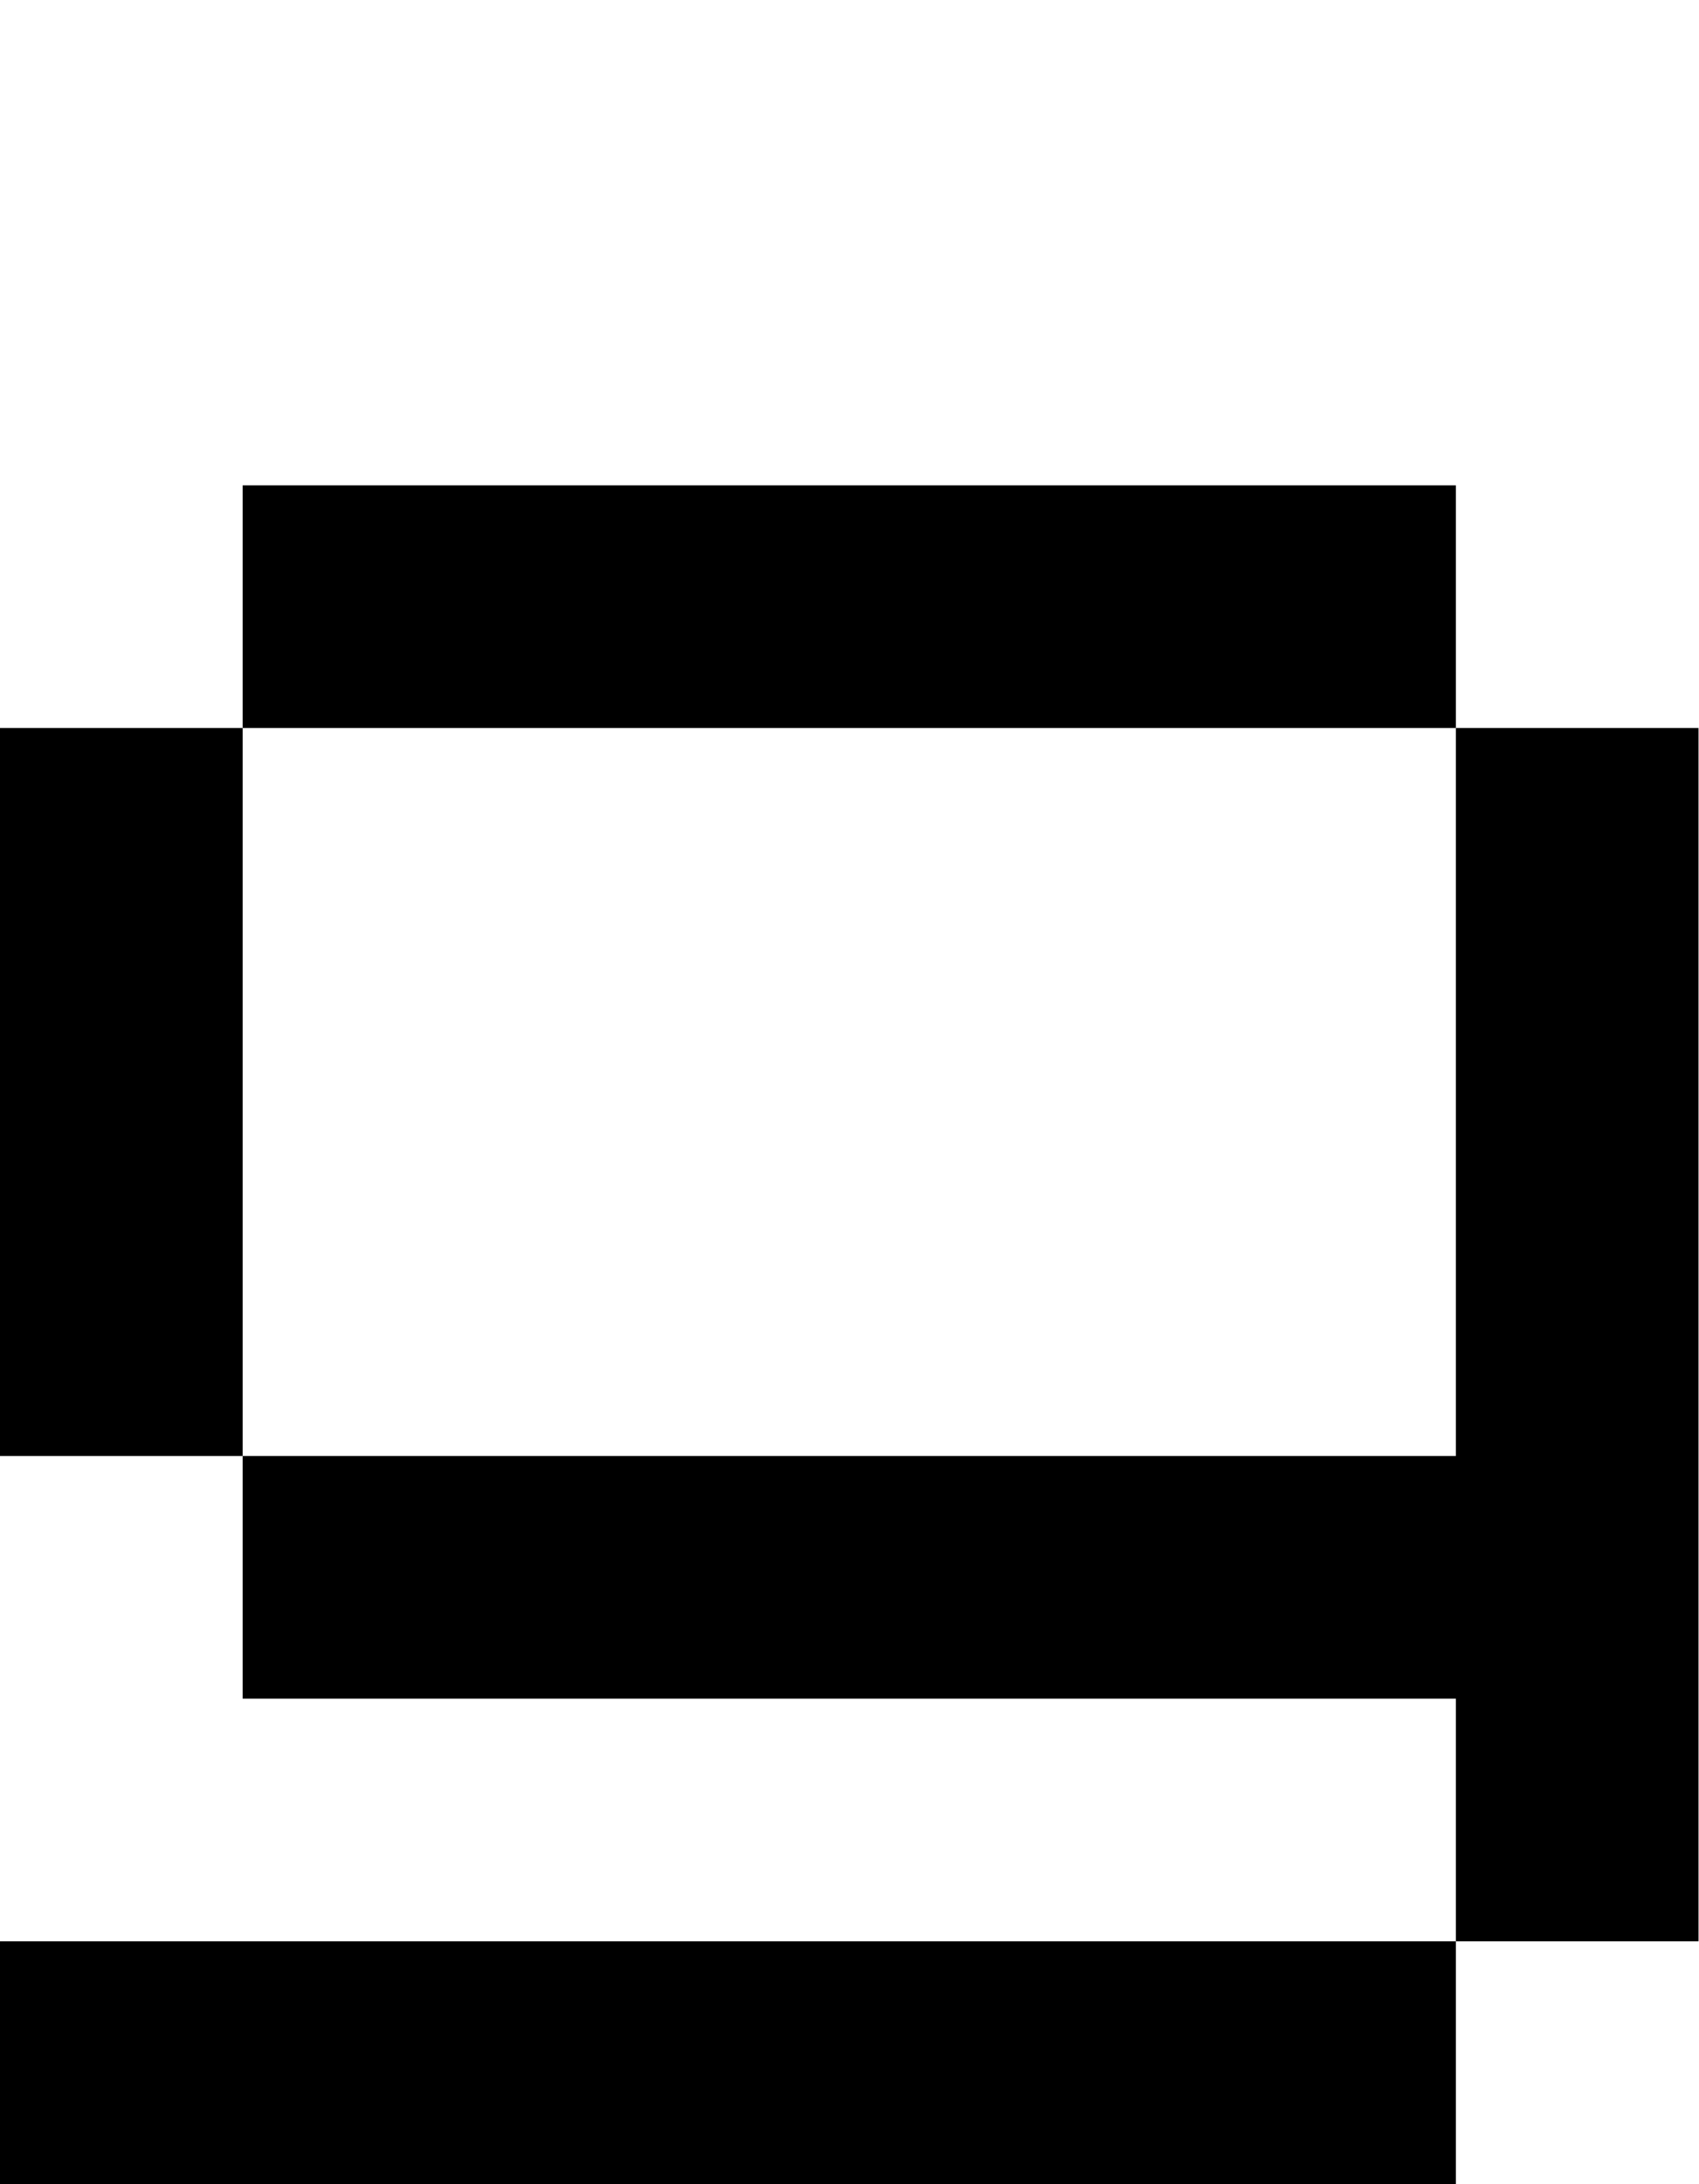
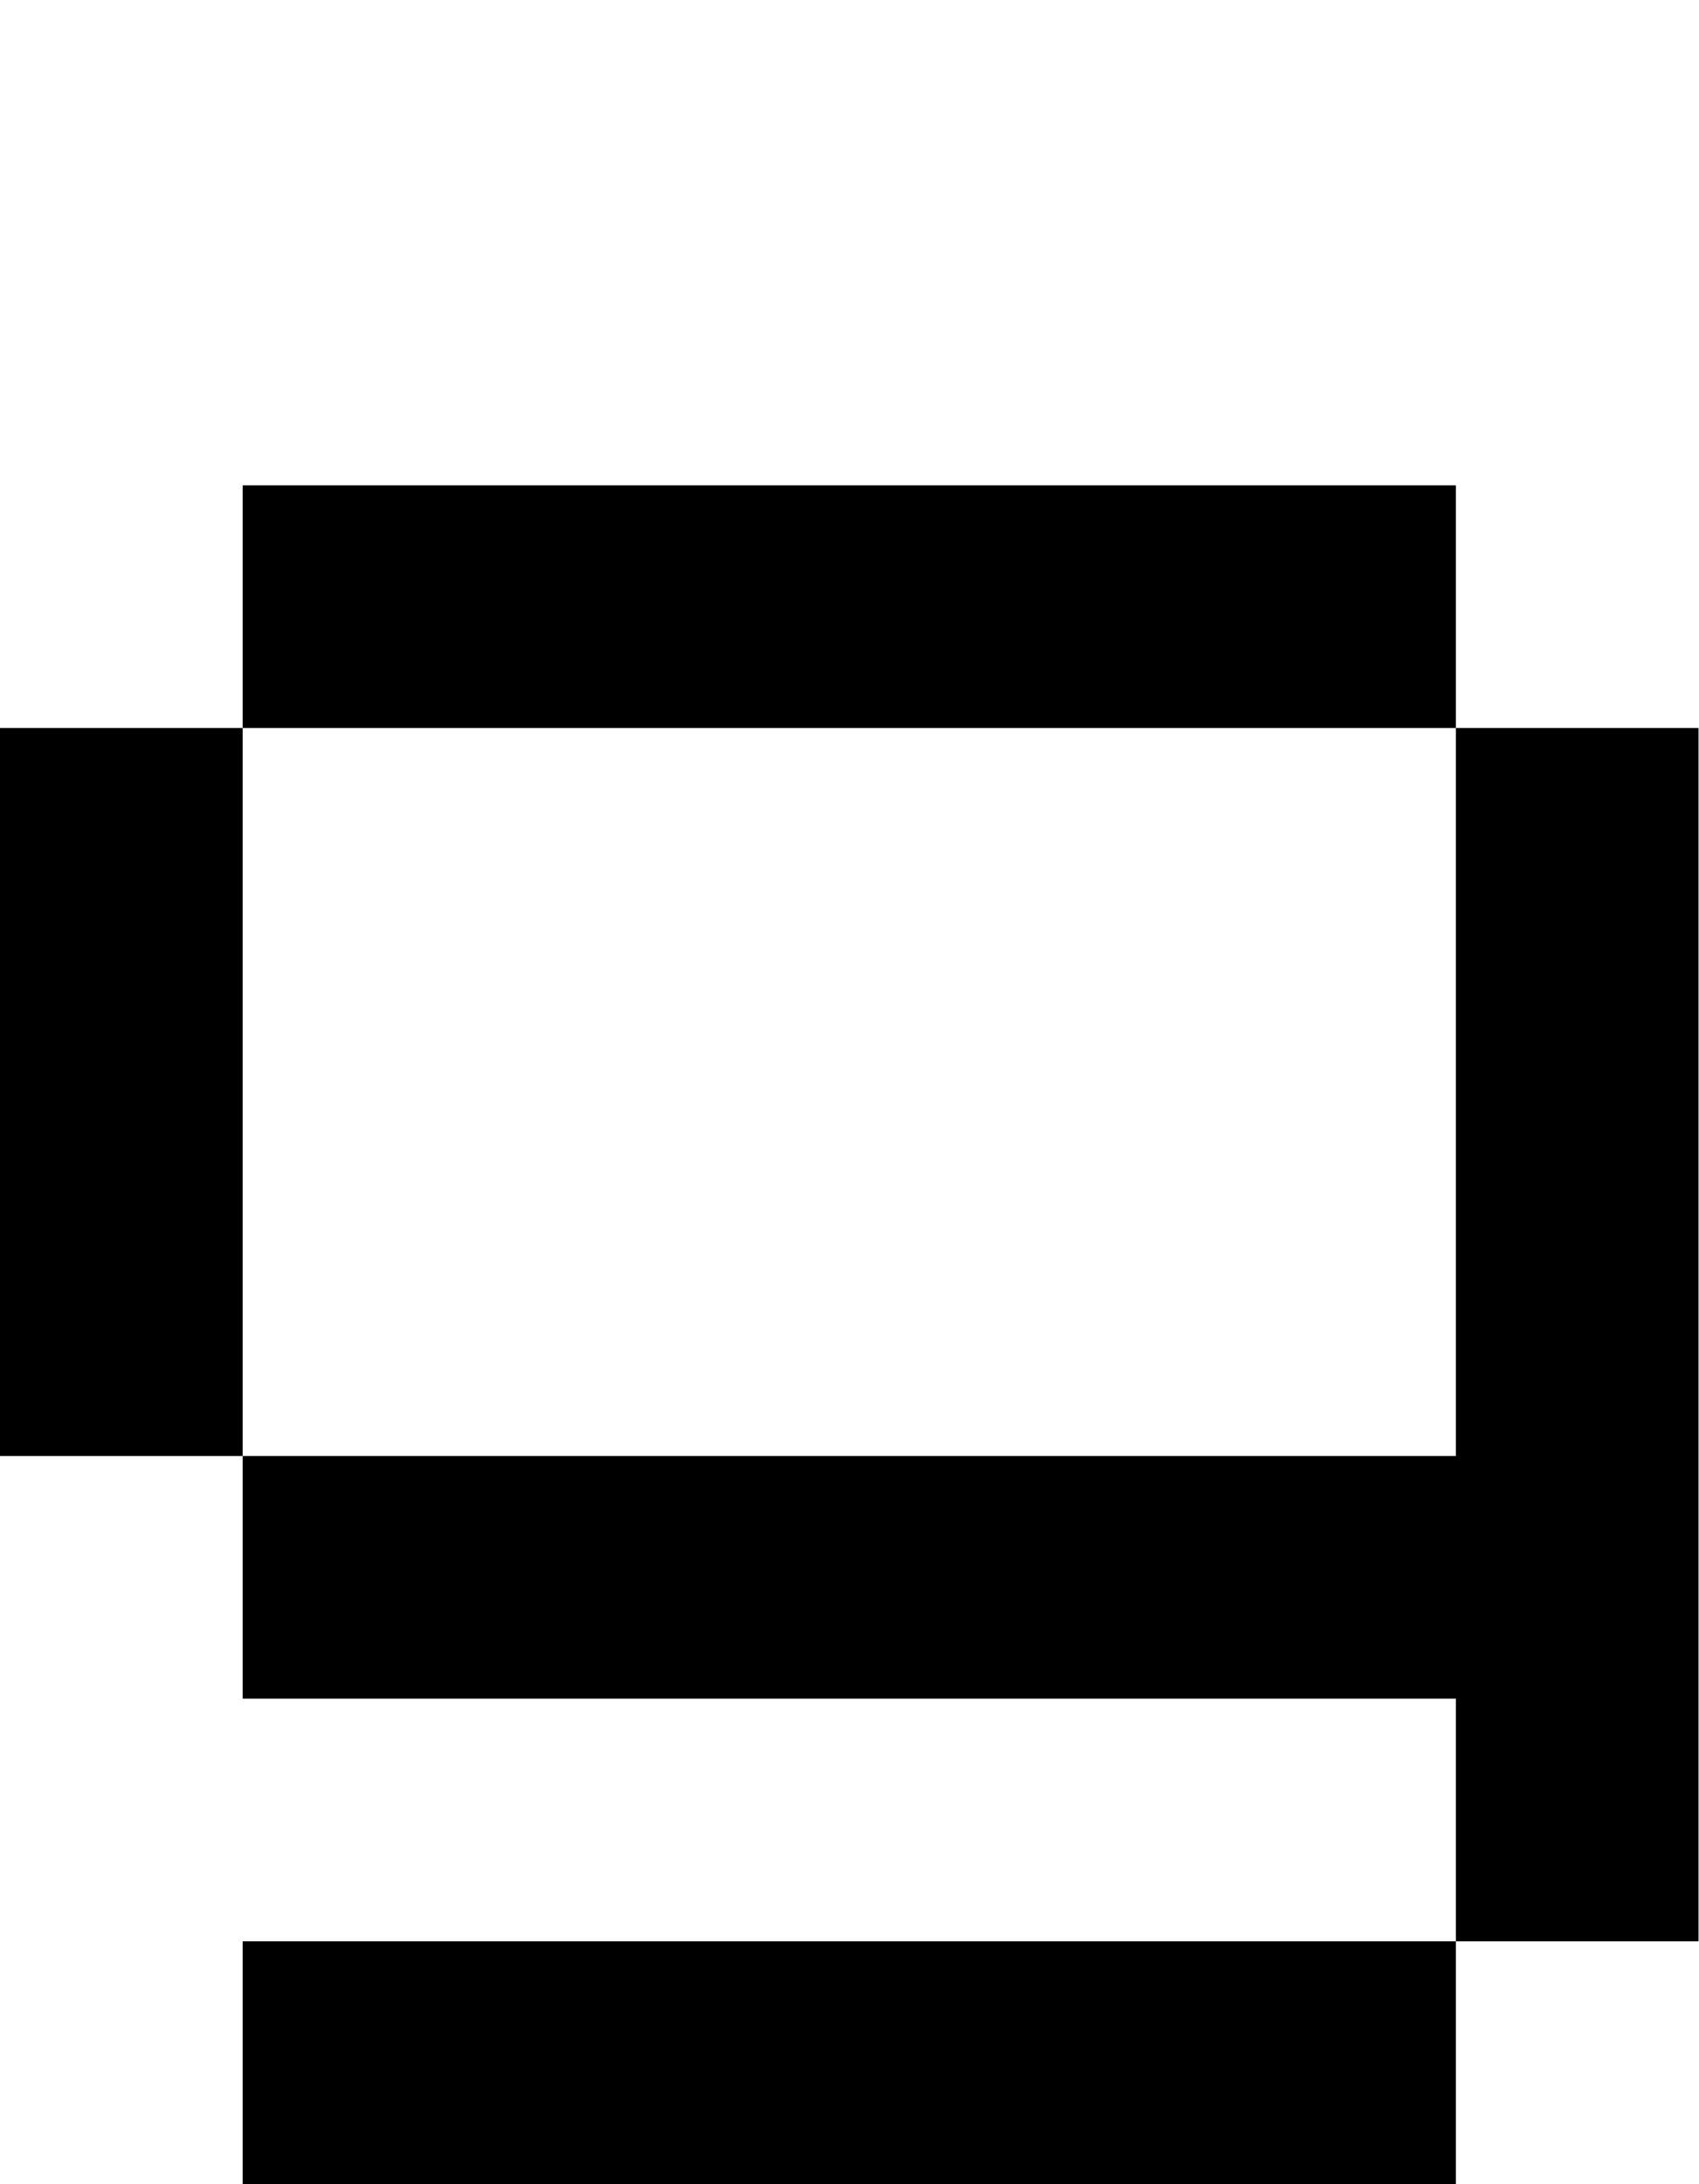
<svg xmlns="http://www.w3.org/2000/svg" viewBox="0,0,7,9">
-   <path d="       M1,3       L1,2       L6,2       L6,3       L7,3       L7,8       L6,8       L6,9       L0,9       L0,8       L6,8       L6,7       L1,7       L1,6       L0,6       L0,3       Z       L1,6       L6,6       L6,3       Z" />
+   <path d="       M1,3       L1,2       L6,2       L6,3       L7,3       L7,8       L6,8       L6,9       L1,9       L1,8       L6,8       L6,7       L1,7       L1,6       L0,6       L0,3       Z       L1,6       L6,6       L6,3" />
</svg>
